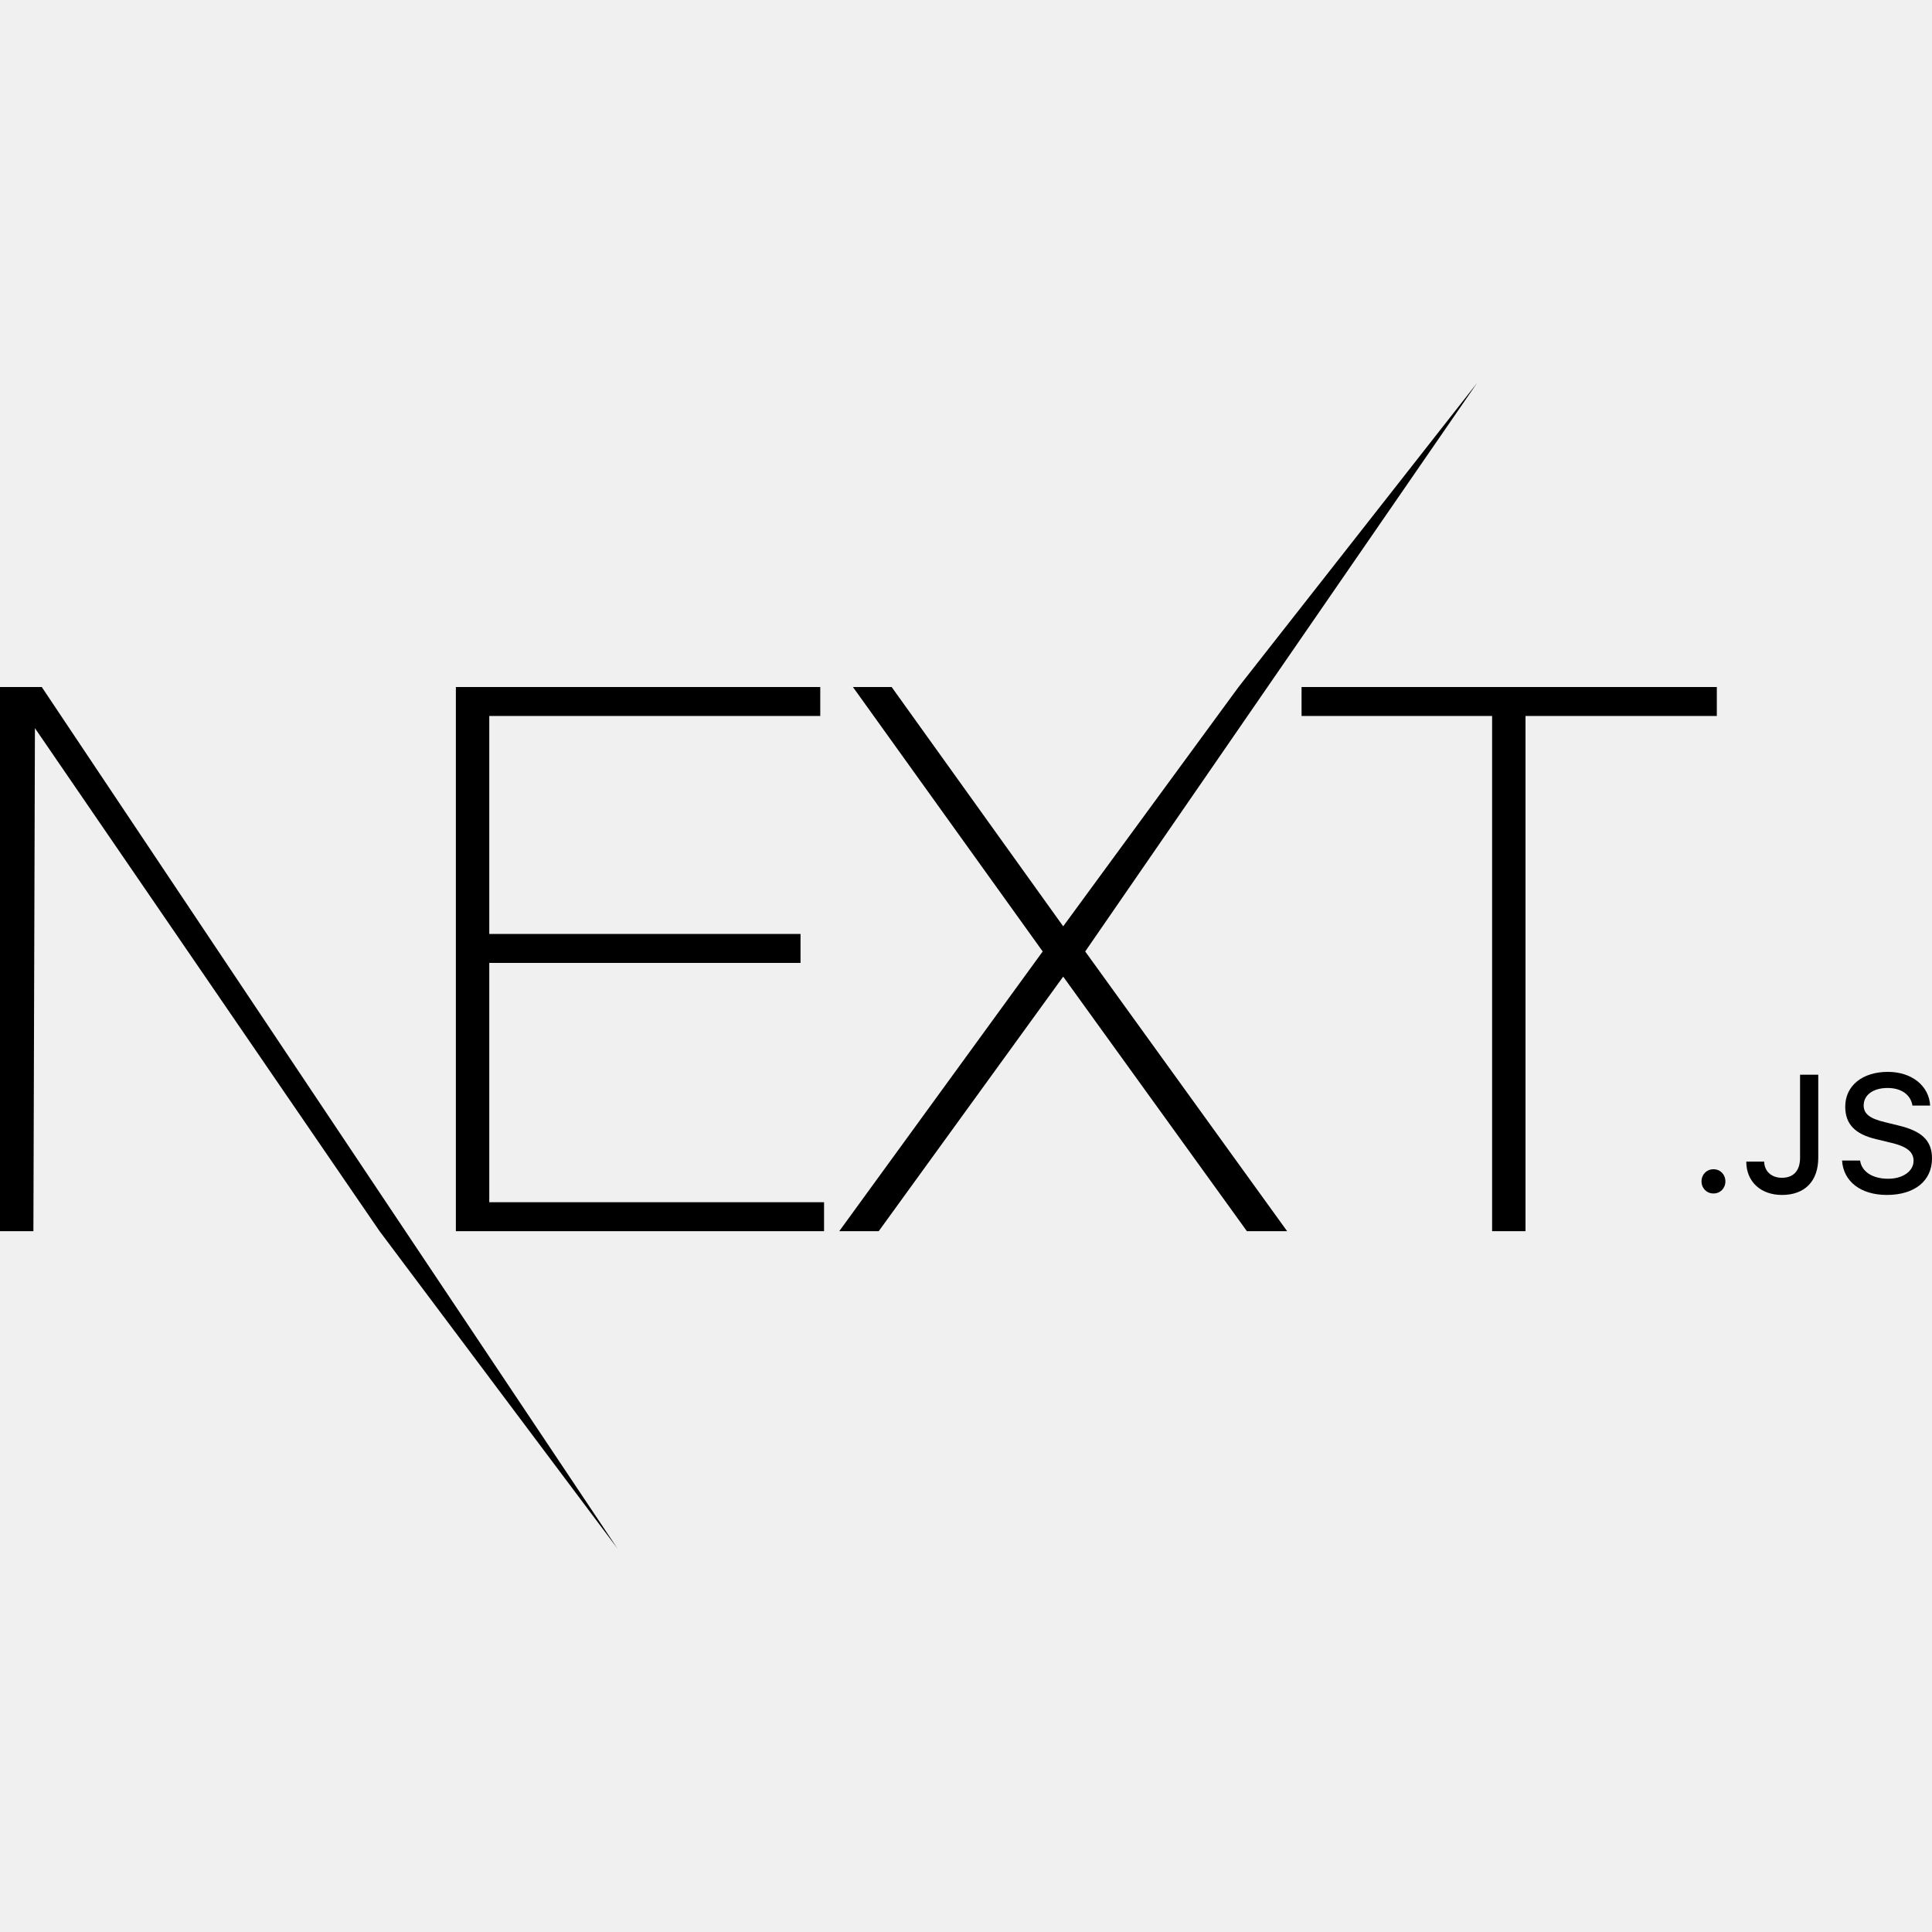
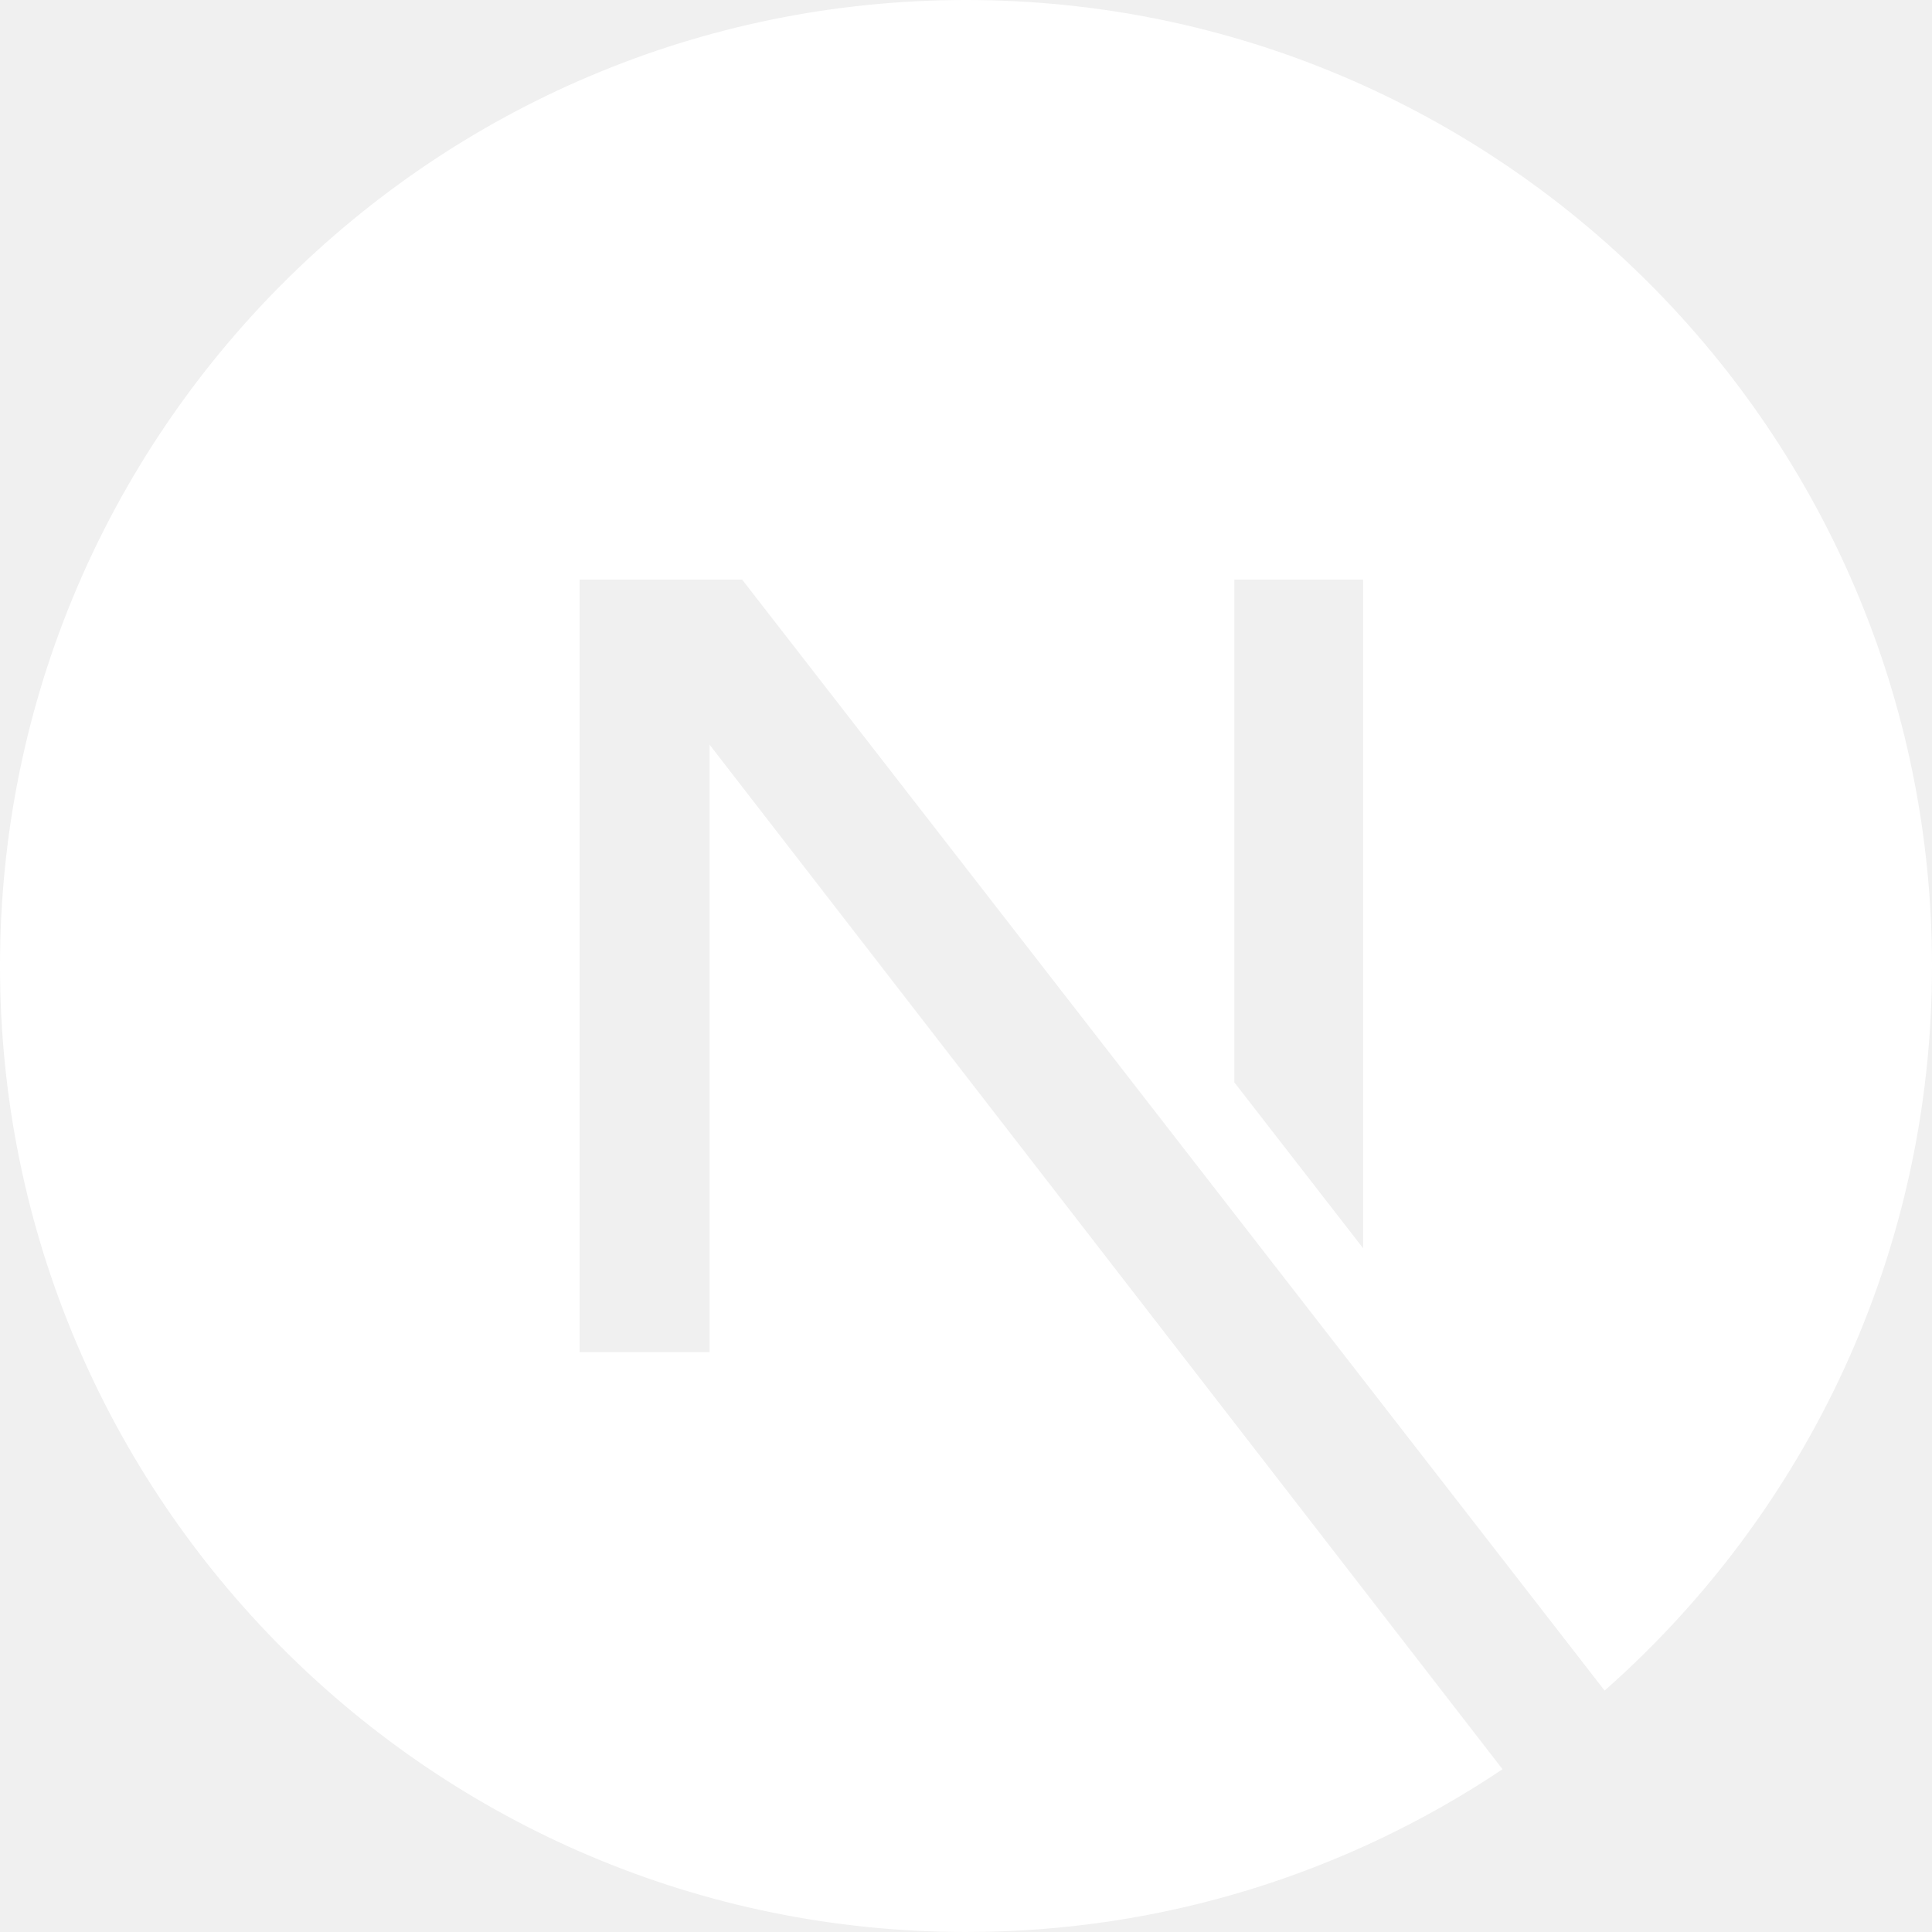
- <svg xmlns="http://www.w3.org/2000/svg" width="800px" height="800px" viewBox="0 -101.5 512 512" version="1.1" preserveAspectRatio="xMidYMid">
-   <g>
-     <path d="M120.81,80.561 L217.378,80.561 L217.378,88.237 L129.662,88.237 L129.662,146.004 L212.148,146.004 L212.148,153.679 L129.662,153.679 L129.662,217.102 L218.384,217.102 L218.384,224.777 L120.81,224.777 L120.81,80.561 Z M226.029,80.561 L236.29,80.561 L281.757,143.984 L328.23,80.561 L391.441,0 L287.591,150.649 L341.106,224.777 L330.443,224.777 L281.757,157.315 L232.869,224.777 L222.408,224.777 L276.325,150.649 L226.029,80.561 Z M344.928,88.237 L344.928,80.561 L454.976,80.561 L454.976,88.237 L404.277,88.237 L404.277,224.777 L395.425,224.777 L395.425,88.237 L344.928,88.237 Z M1.42108547e-14,80.561 L11.065,80.561 L163.646,308.884 L100.592,224.777 L9.254,91.468 L8.852,224.777 L1.42108547e-14,224.777 L1.42108547e-14,80.561 Z M454.084,214.785 C452.275,214.785 450.919,213.384 450.919,211.573 C450.919,209.762 452.275,208.361 454.084,208.361 C455.914,208.361 457.249,209.762 457.249,211.573 C457.249,213.384 455.914,214.785 454.084,214.785 Z M462.782,206.335 L467.519,206.335 C467.583,208.9 469.456,210.625 472.212,210.625 C475.291,210.625 477.035,208.771 477.035,205.3 L477.035,183.31 L481.858,183.31 L481.858,205.321 C481.858,211.573 478.241,215.174 472.255,215.174 C466.636,215.174 462.782,211.681 462.782,206.335 Z M488.166,206.054 L492.946,206.054 C493.355,209.008 496.24,210.883 500.395,210.883 C504.271,210.883 507.113,208.878 507.113,206.119 C507.113,203.748 505.304,202.325 501.192,201.355 L497.187,200.385 C491.568,199.069 489.006,196.353 489.006,191.783 C489.006,186.242 493.527,182.556 500.309,182.556 C506.617,182.556 511.225,186.242 511.505,191.481 L506.811,191.481 C506.359,188.614 503.862,186.824 500.244,186.824 C496.434,186.824 493.893,188.657 493.893,191.459 C493.893,193.68 495.529,194.952 499.577,195.9 L503,196.741 C509.373,198.229 512,200.816 512,205.494 C512,211.444 507.393,215.174 500.029,215.174 C493.14,215.174 488.511,211.616 488.166,206.054 Z" fill="#000000" fill-rule="nonzero">
- 
- </path>
-   </g>
+ <svg xmlns="http://www.w3.org/2000/svg" fill="#ffffff" role="img" viewBox="0 0 24 24">
+   <path d="M18.665 21.978C16.758 23.255 14.465 24 12 24 5.377 24 0 18.623 0 12S5.377 0 12 0s12 5.377 12 12c0 3.583-1.574 6.801-4.067 9.001L9.219 7.2H7.2v9.596h1.615V9.251l9.85 12.727Zm-3.332-8.533 1.6 2.061V7.2h-1.6v6.245Z" />
</svg>
